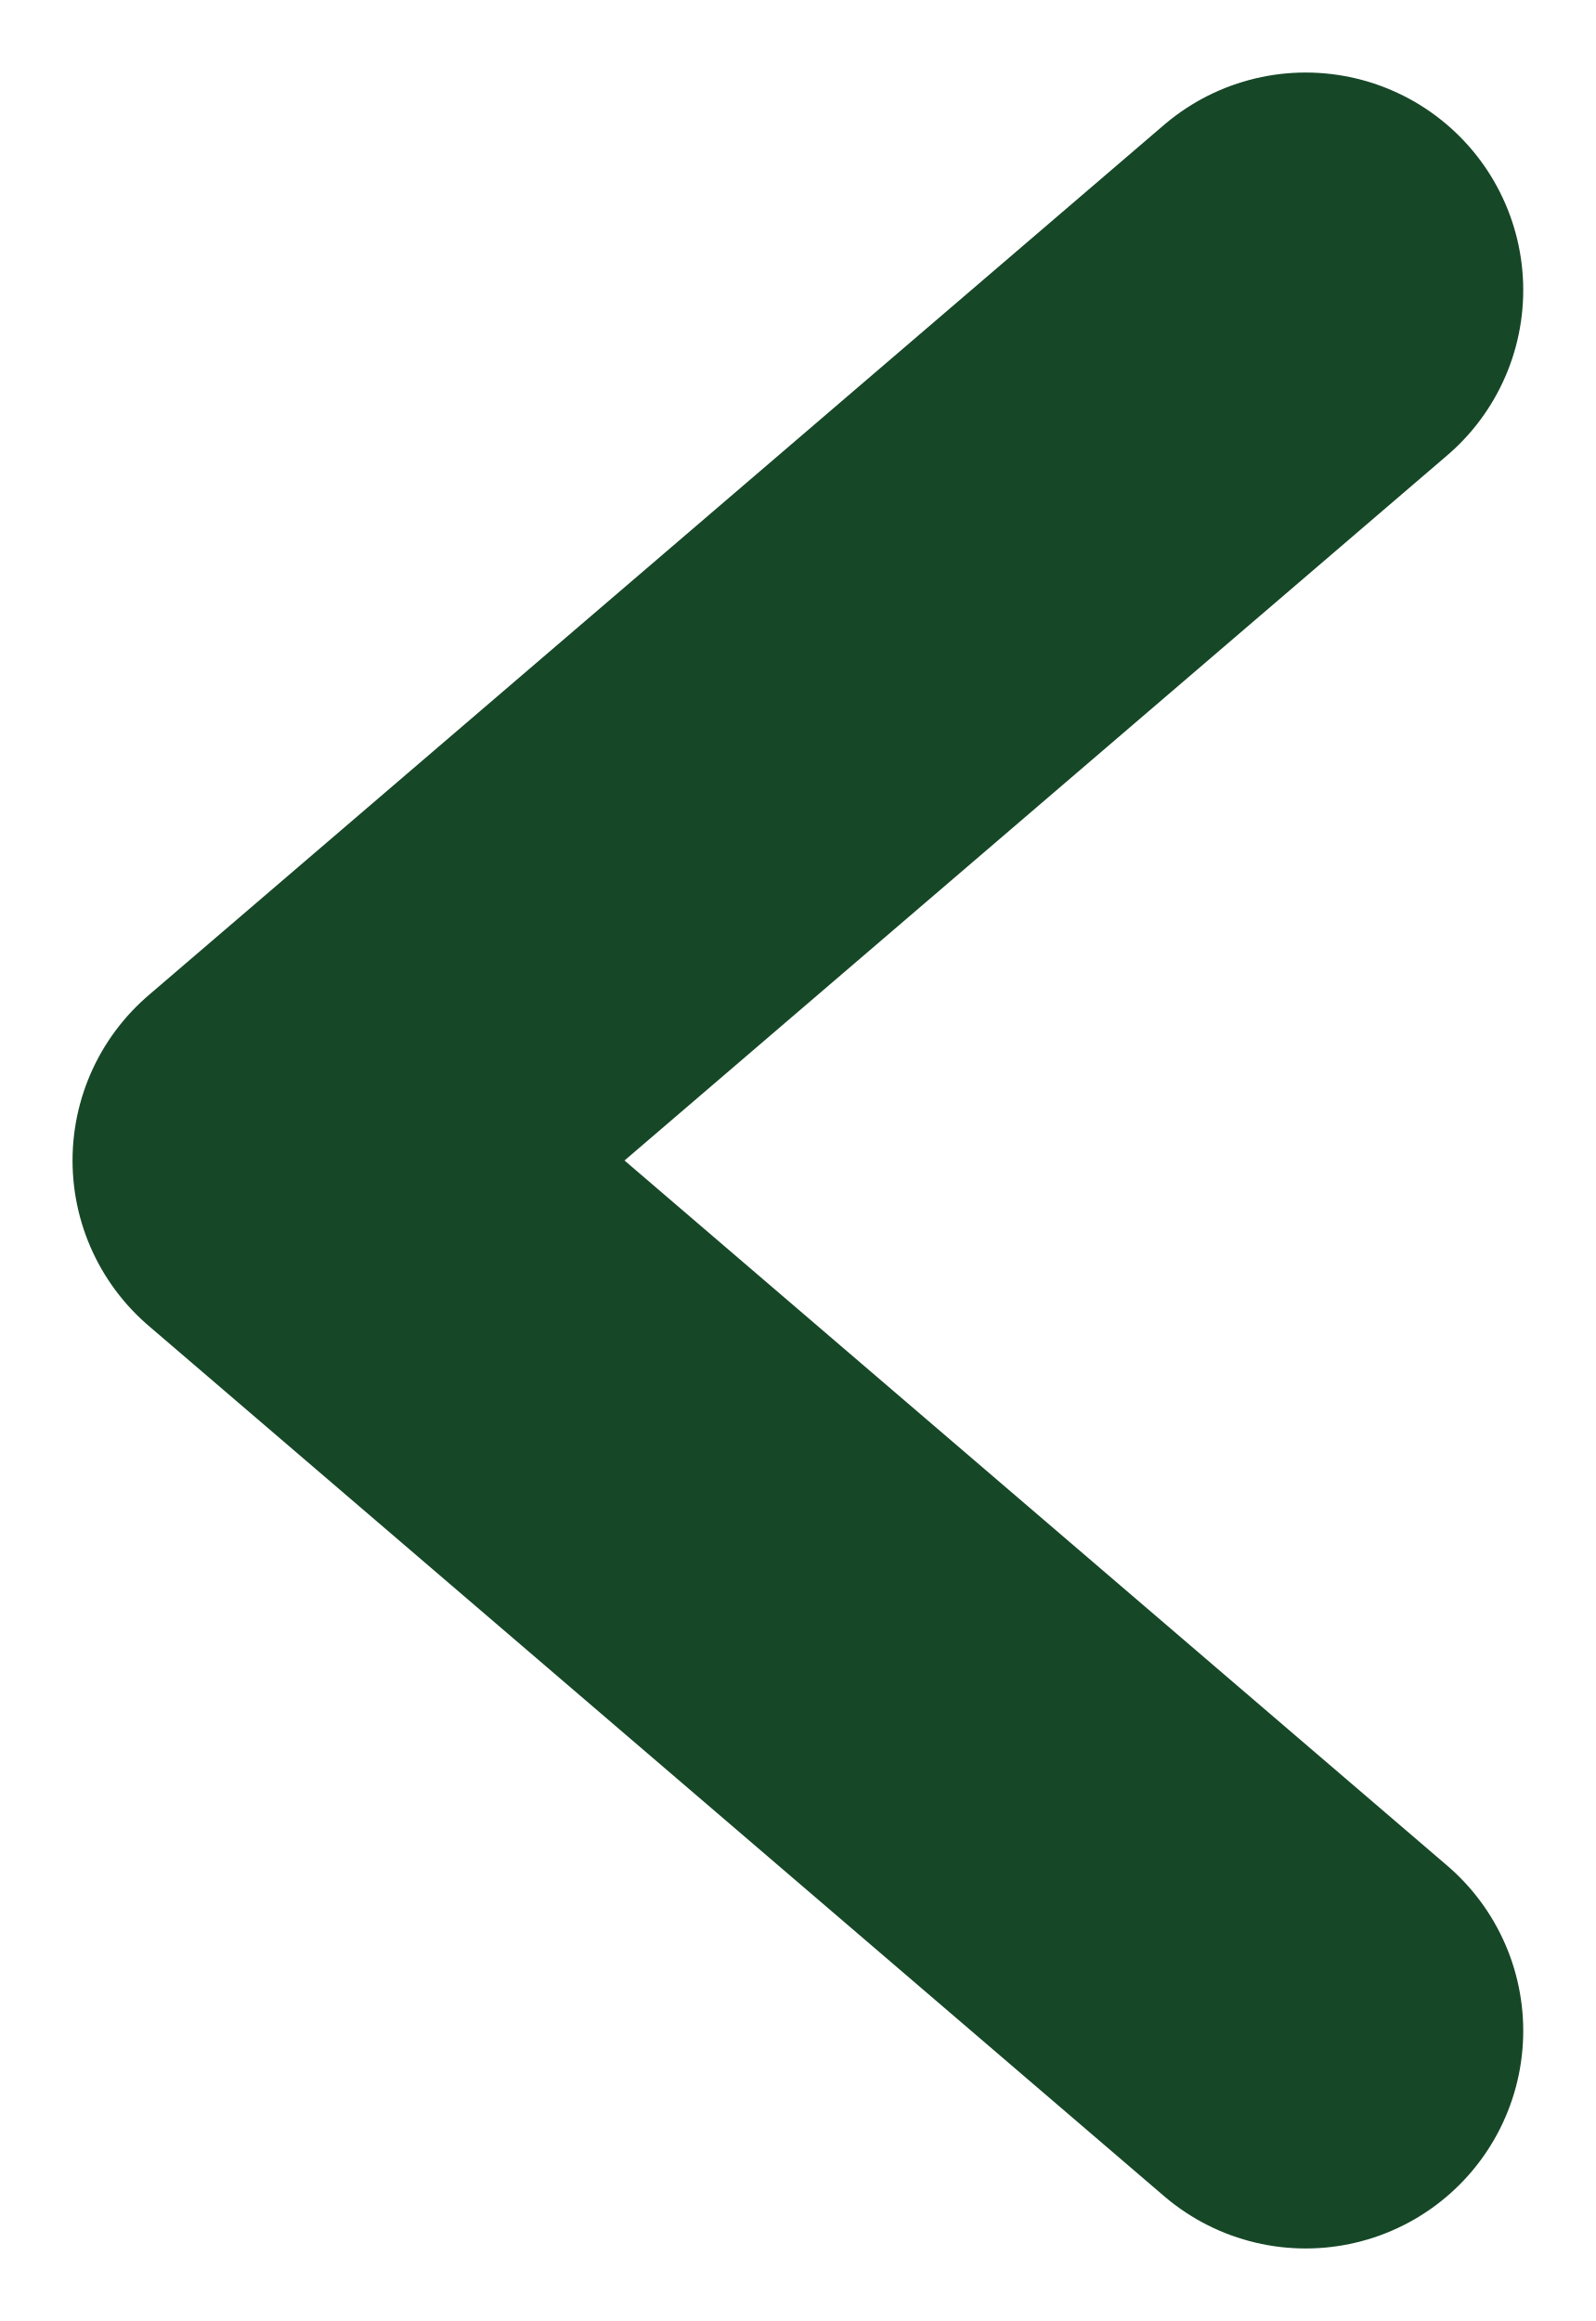
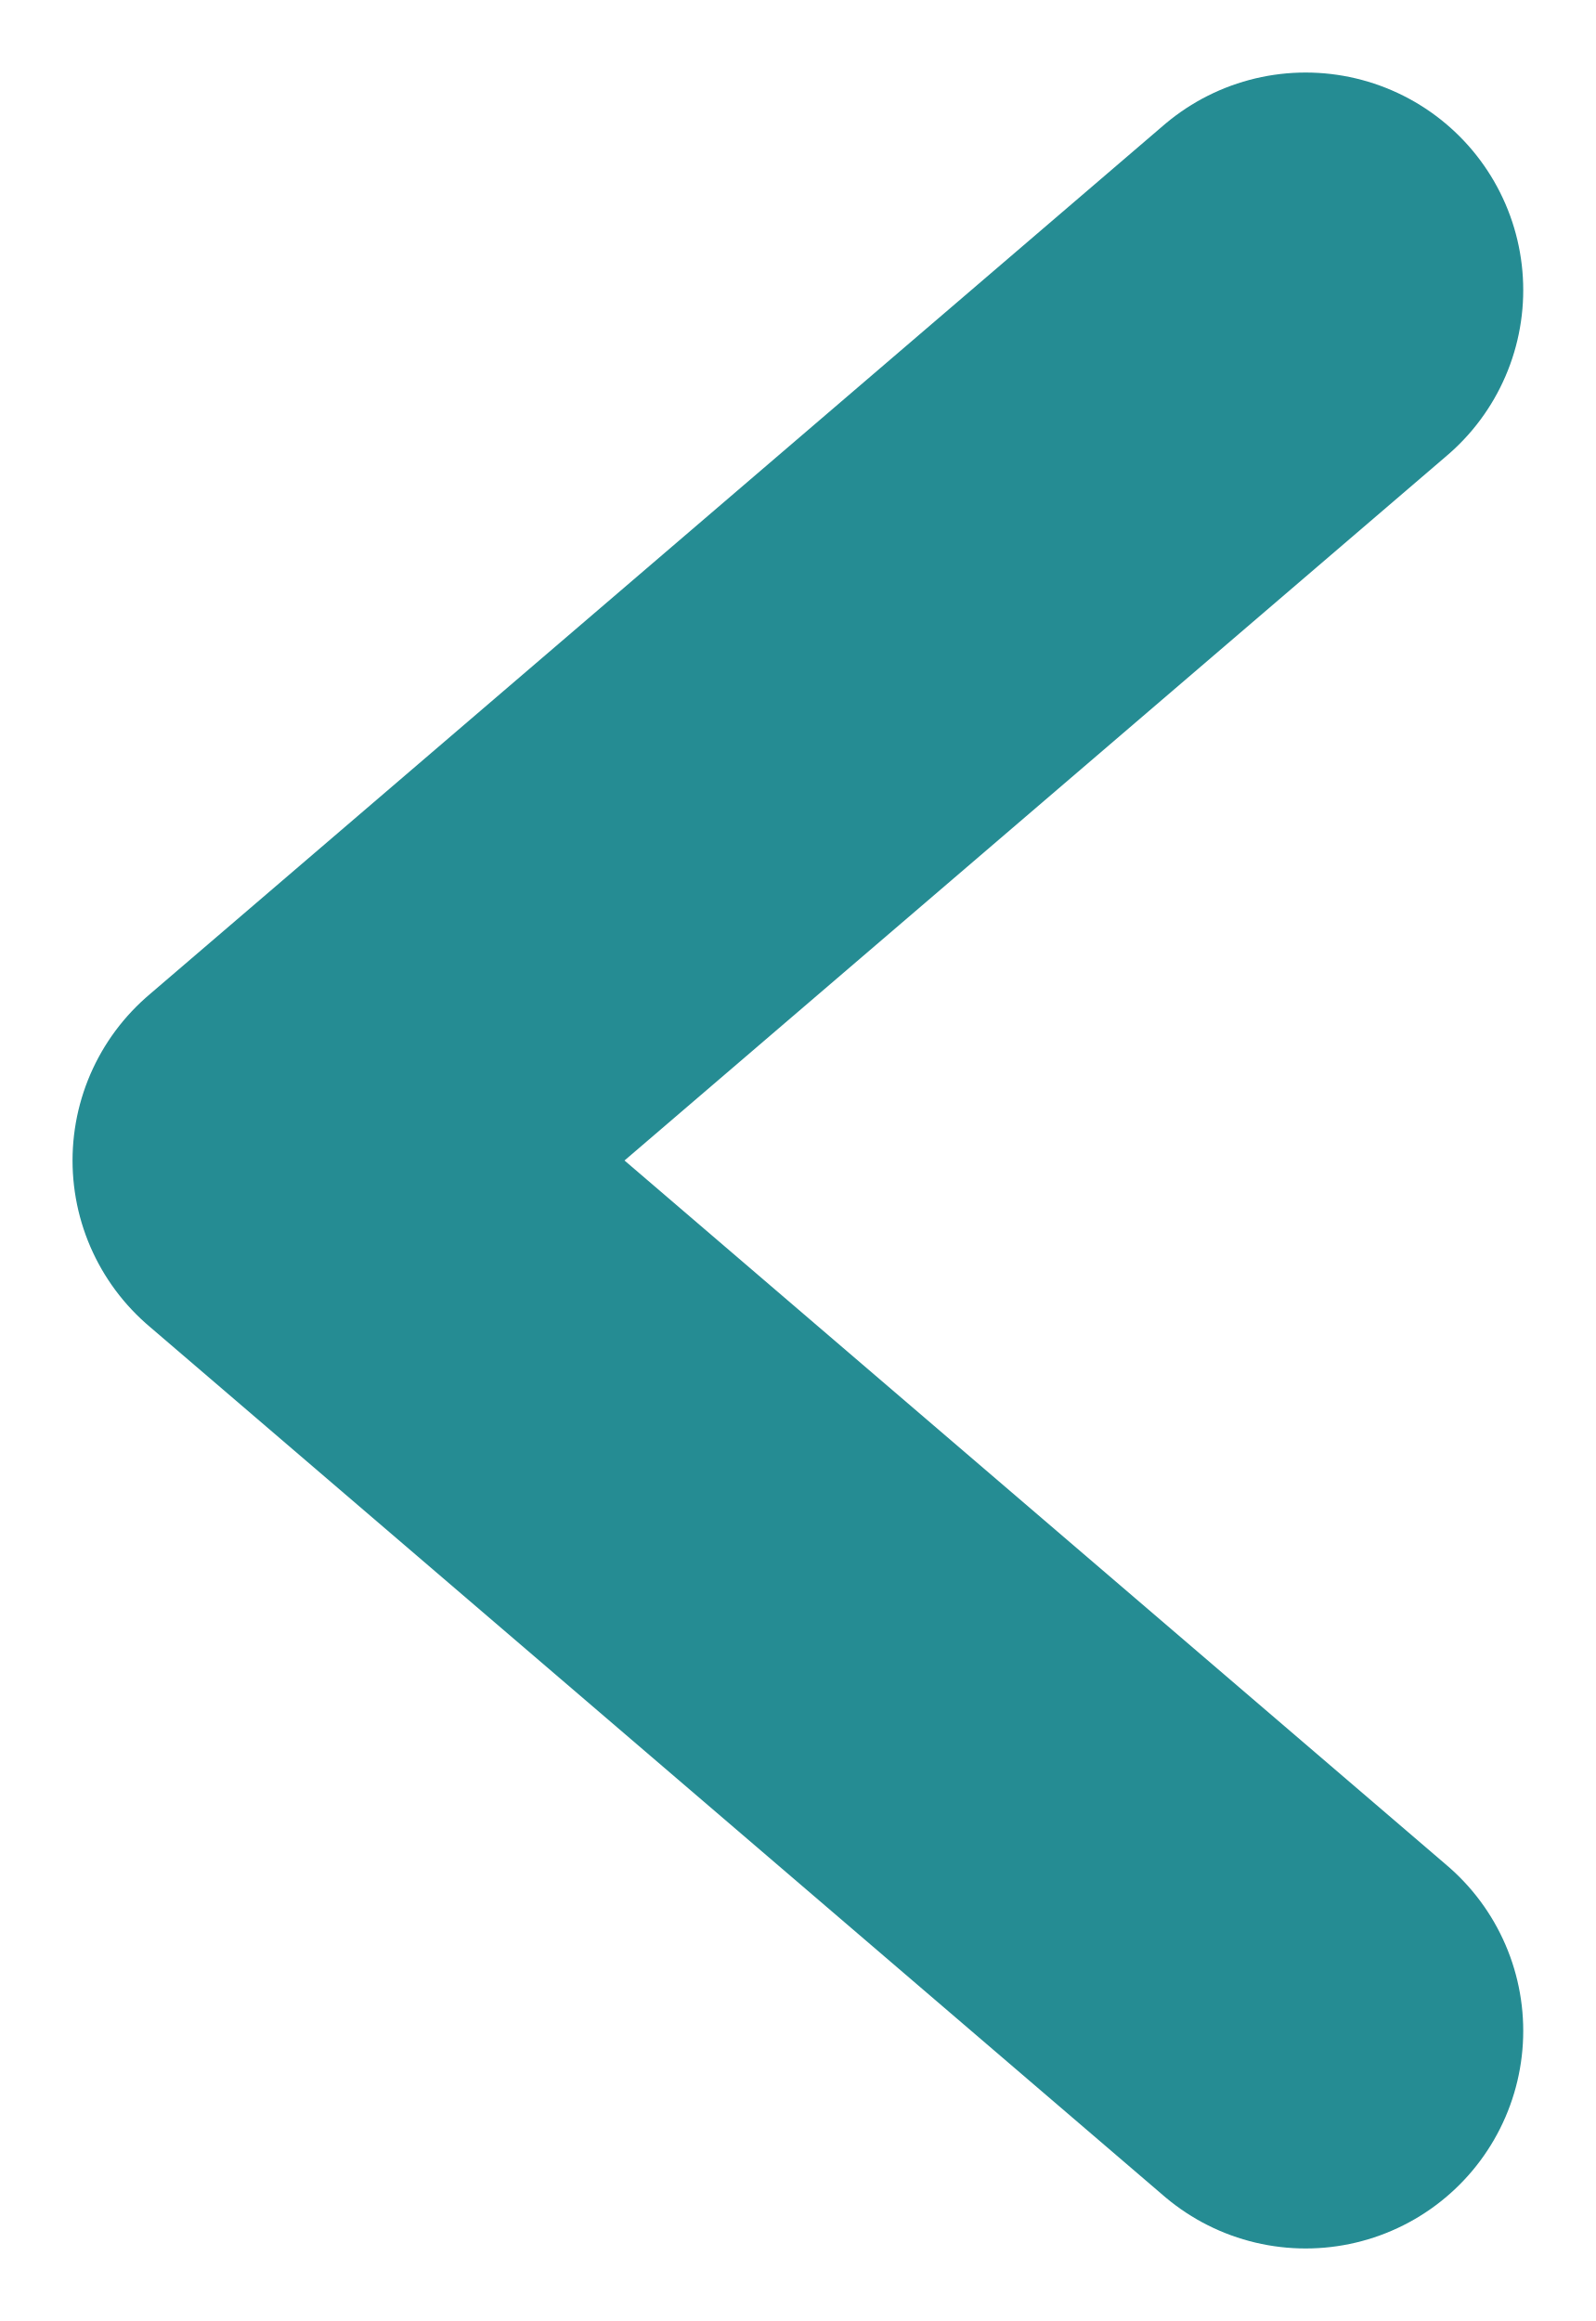
<svg xmlns="http://www.w3.org/2000/svg" width="11" height="16" viewBox="0 0 11 16" fill="none">
-   <path d="M9 2L2 8L9 14" stroke="#164727" stroke-width="3" stroke-linecap="round" stroke-linejoin="round" />
+   <path d="M9 2L2 8L9 14" stroke="#258c93" stroke-width="3" stroke-linecap="round" stroke-linejoin="round" />
</svg>
